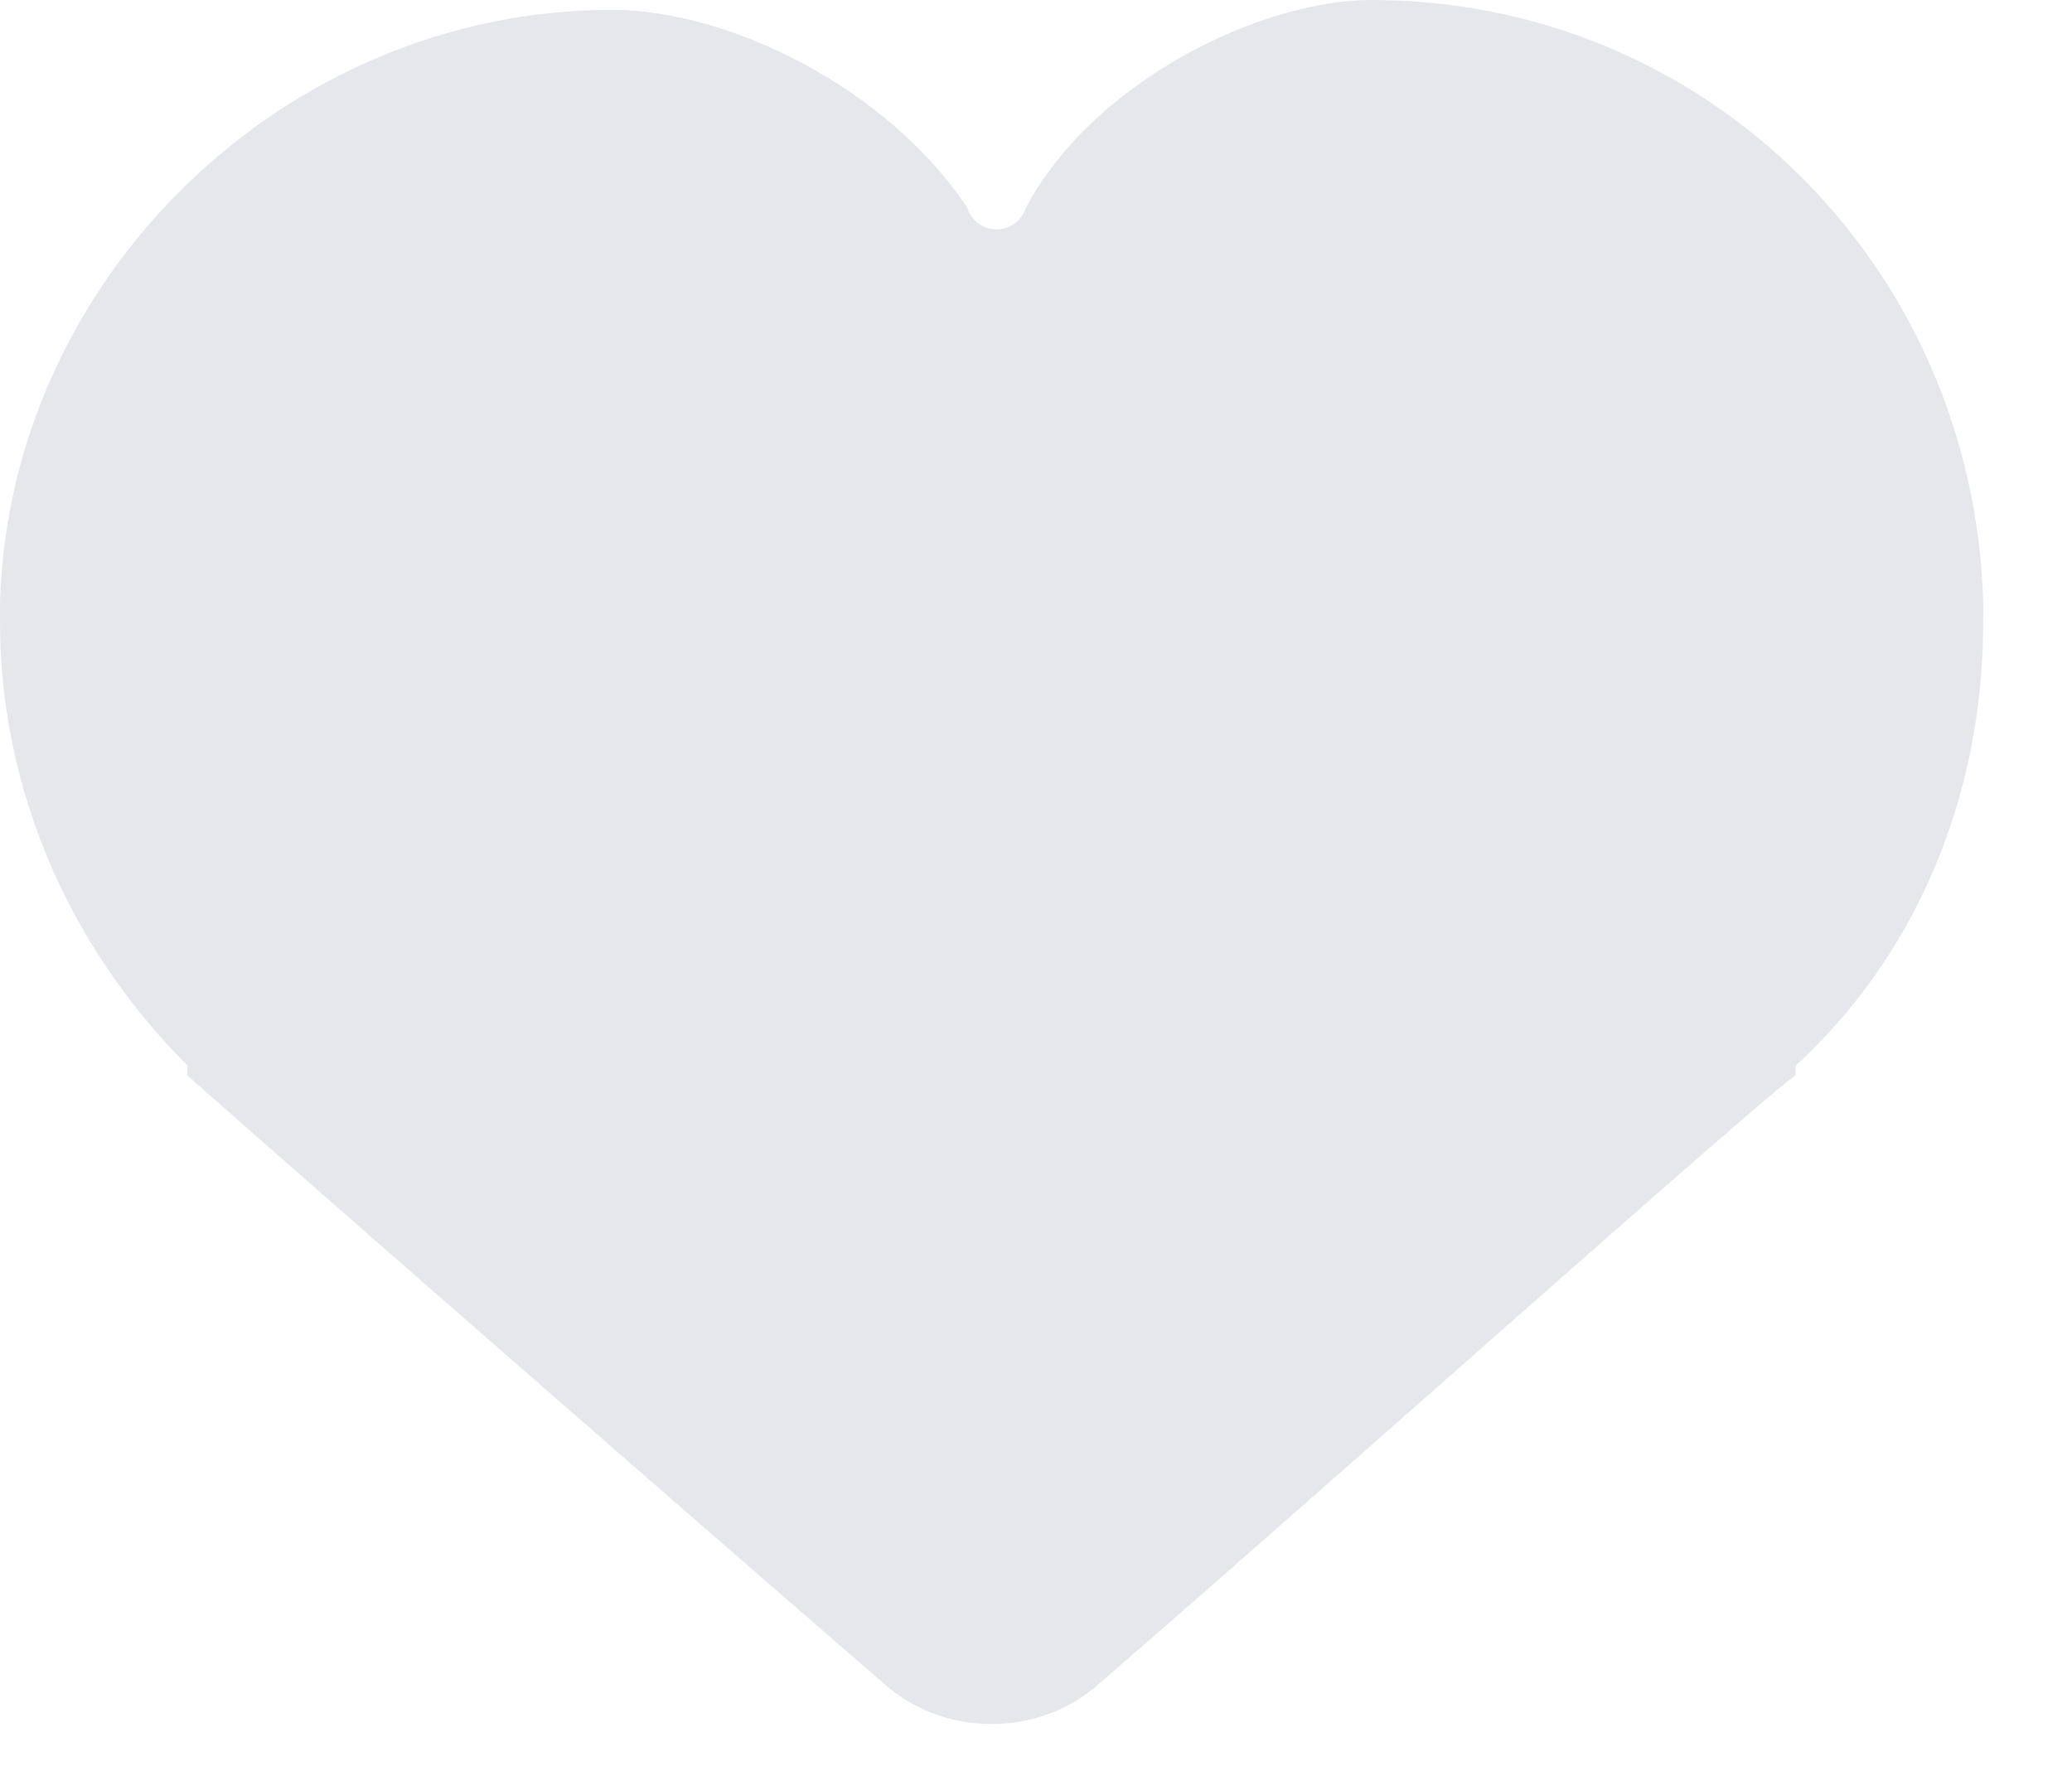
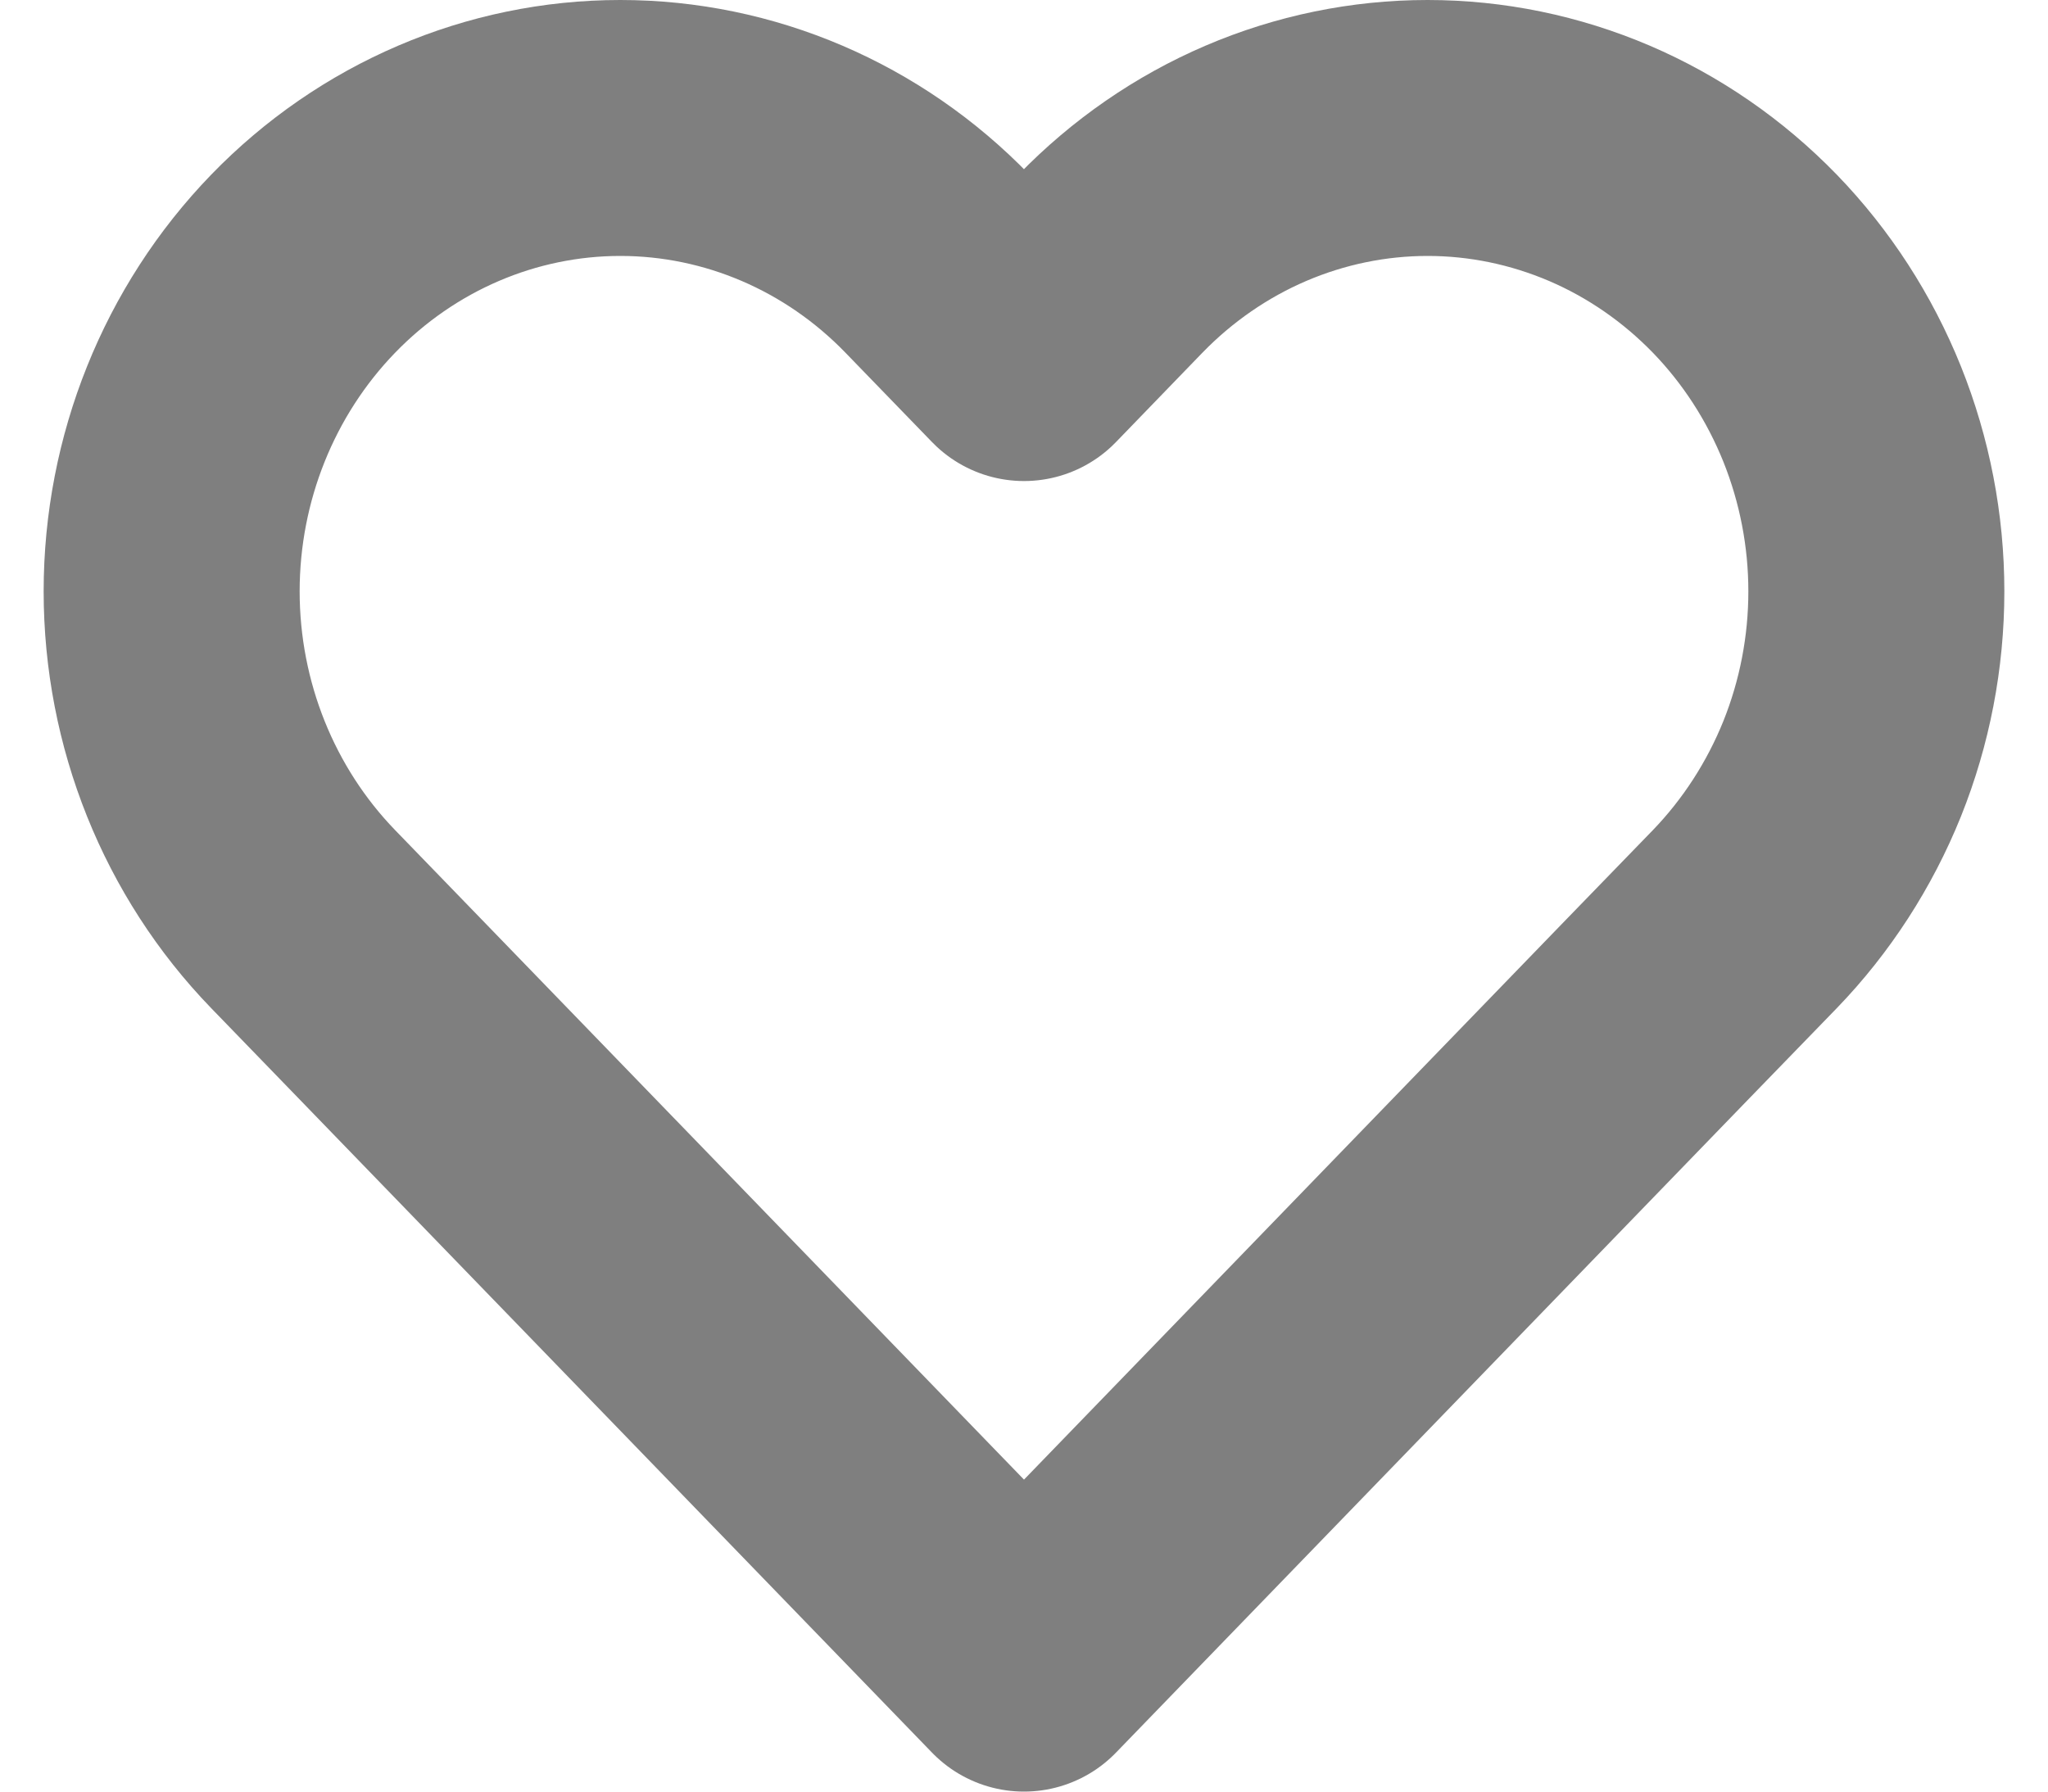
- <svg xmlns="http://www.w3.org/2000/svg" width="21" height="18" viewBox="0 0 21 18" fill="none">
-   <path d="M20.1 6.1C20 2.7 17.3 0 13.9 0C12.8 0 11.1 0.8 10.4 2.1C10.3 2.4 9.9 2.4 9.8 2.1C9 0.9 7.4 0.1 6.2 0.1C2.9 0.1 0.1 2.8 0 6.1V6.3C0 8 0.7 9.6 1.9 10.8C1.9 10.8 1.9 10.8 1.9 10.9C2 11 6.8 15.2 9 17.1C9.6 17.6 10.5 17.6 11.1 17.1C13.3 15.2 18 11 18.2 10.9C18.2 10.9 18.2 10.9 18.2 10.8C19.4 9.7 20.1 8.1 20.1 6.3V6.1Z" fill="#E5E7EB" />
+ <svg xmlns="http://www.w3.org/2000/svg" width="16" height="14" viewBox="0 0 16 14" fill="none">
+   <path d="M13.632 2.061C13.306 1.725 12.92 1.458 12.495 1.276C12.069 1.094 11.614 1 11.153 1C10.693 1 10.237 1.094 9.812 1.276C9.387 1.458 9.001 1.725 8.675 2.061L8 2.759L7.324 2.061C6.667 1.382 5.776 1 4.846 1C3.917 1 3.025 1.382 2.368 2.061C1.711 2.74 1.341 3.661 1.341 4.621C1.341 5.582 1.711 6.503 2.368 7.182L3.043 7.879L8 13L12.956 7.879L13.632 7.182C13.957 6.845 14.215 6.446 14.392 6.007C14.568 5.568 14.659 5.097 14.659 4.621C14.659 4.146 14.568 3.675 14.392 3.236C14.215 2.796 13.957 2.397 13.632 2.061Z" stroke="#7F7F7F" stroke-width="2" stroke-linecap="round" stroke-linejoin="round" />
</svg>
